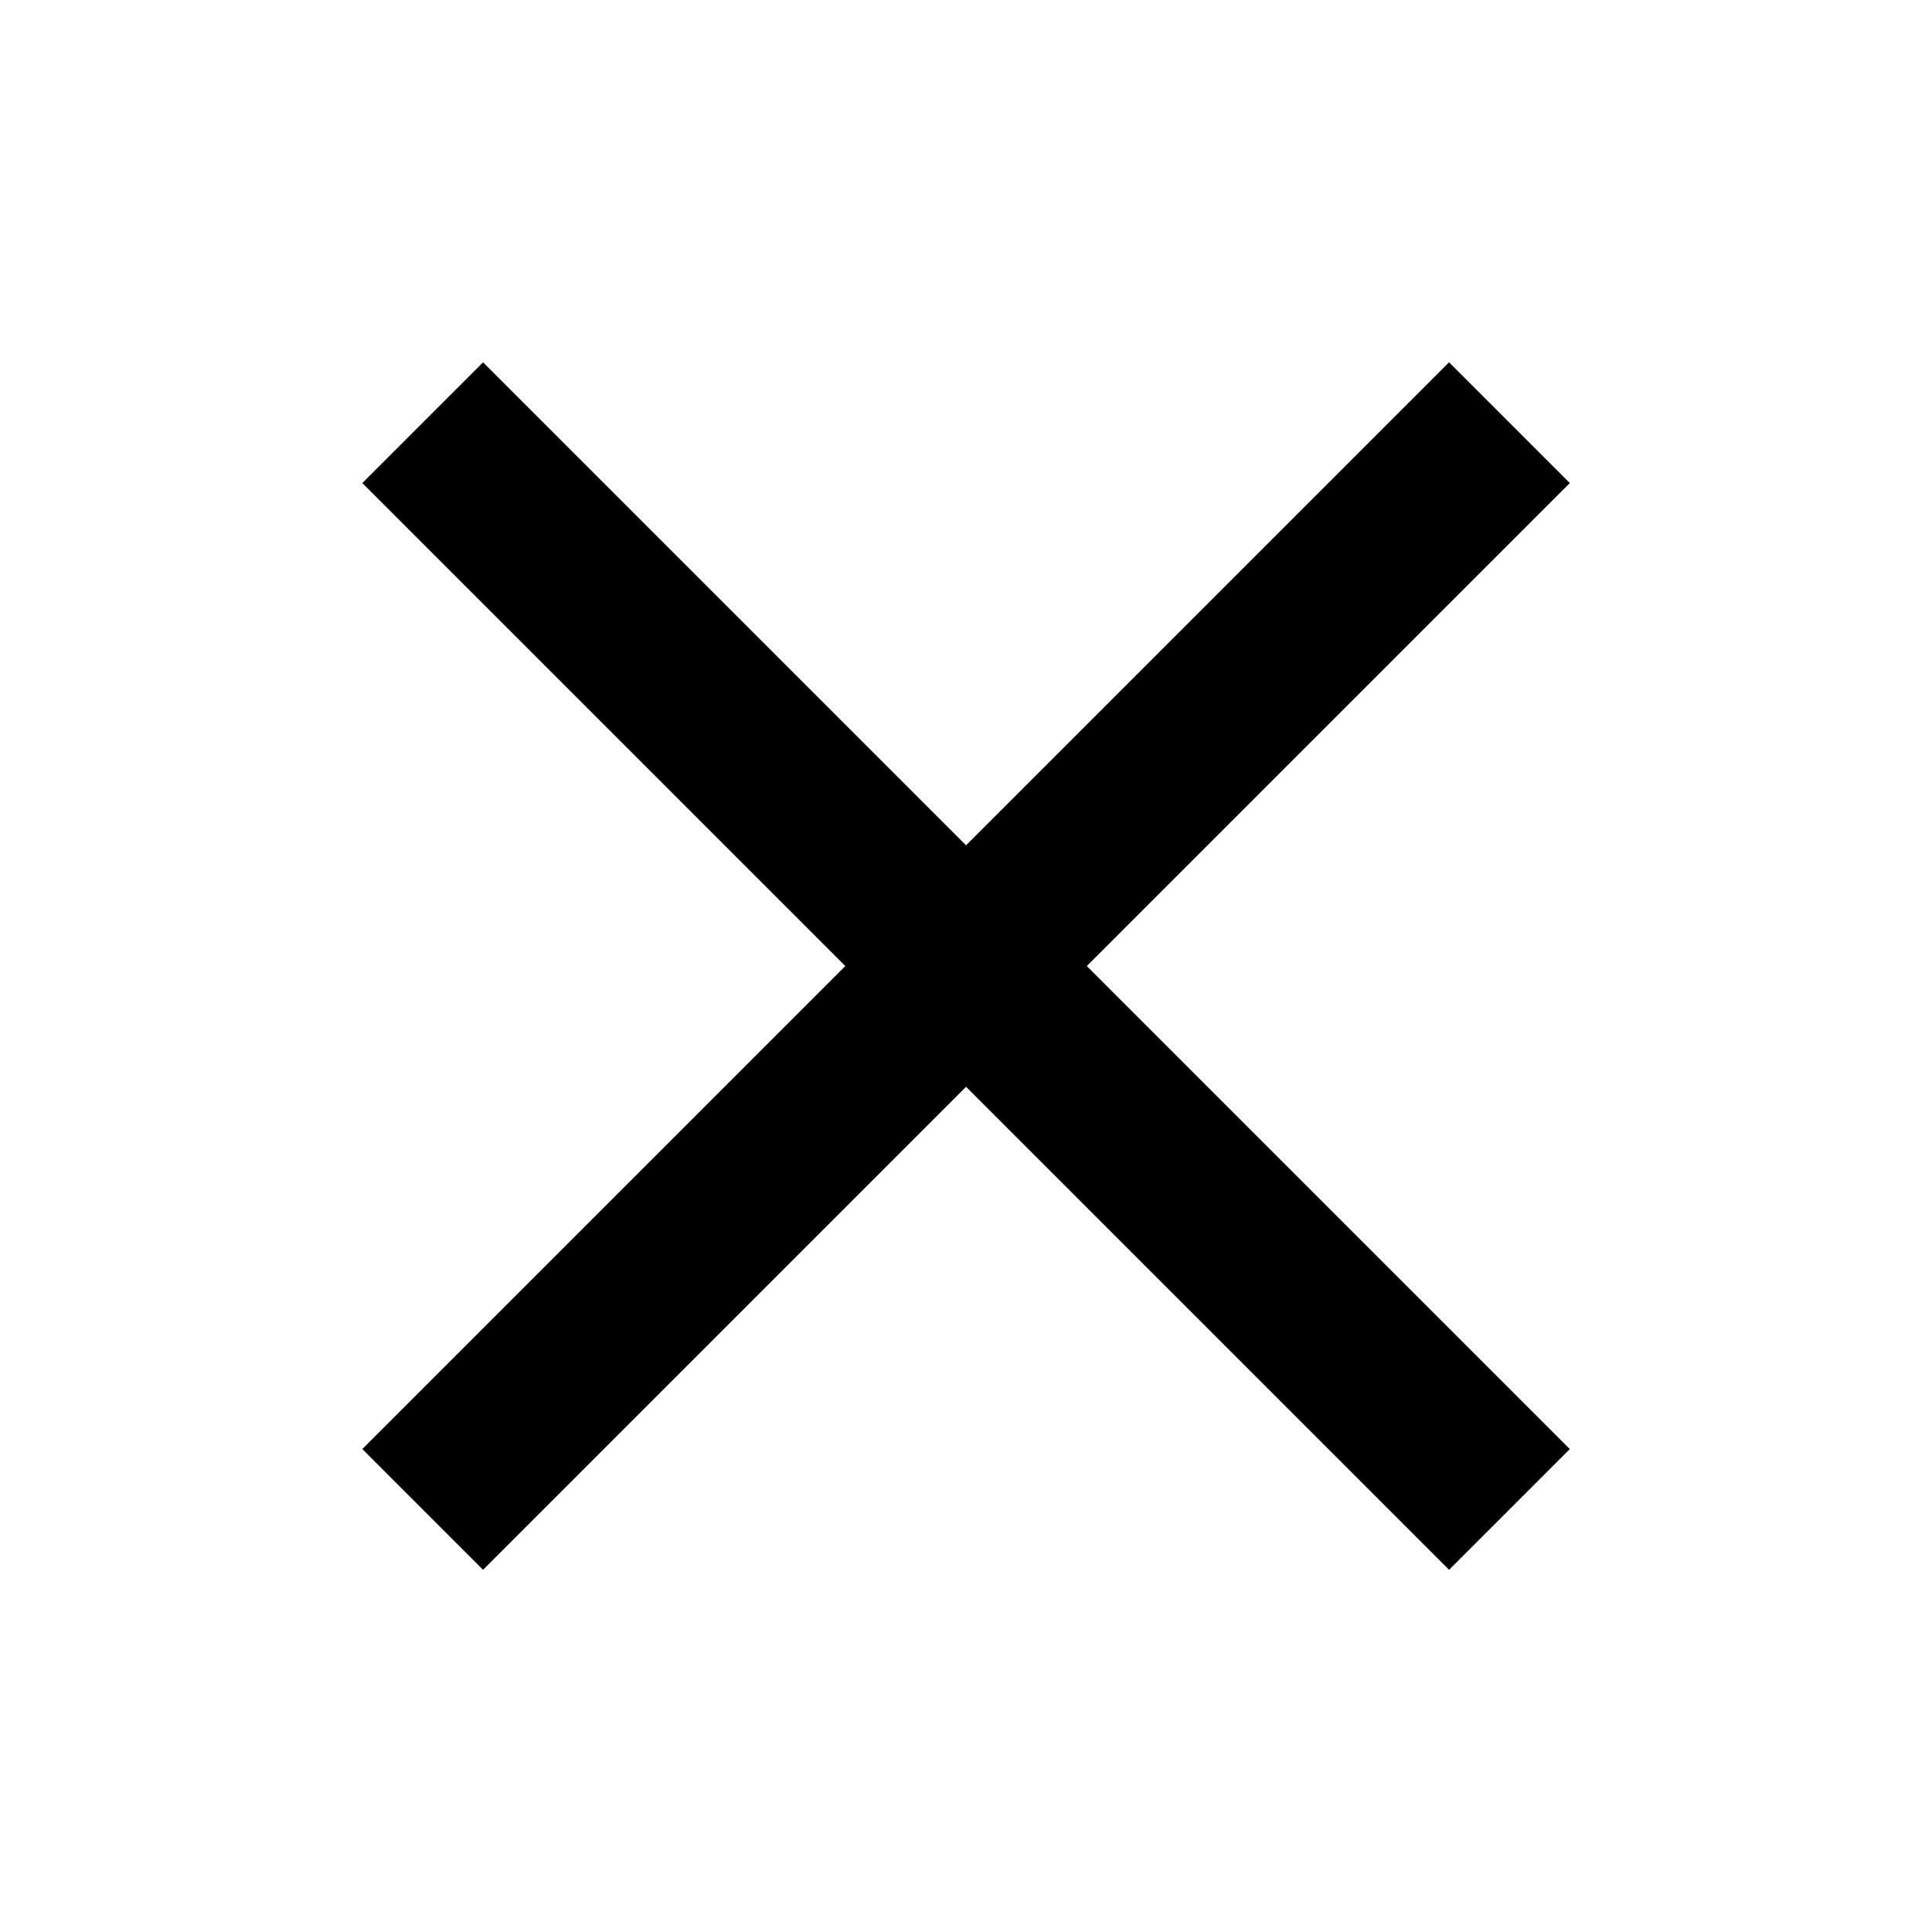
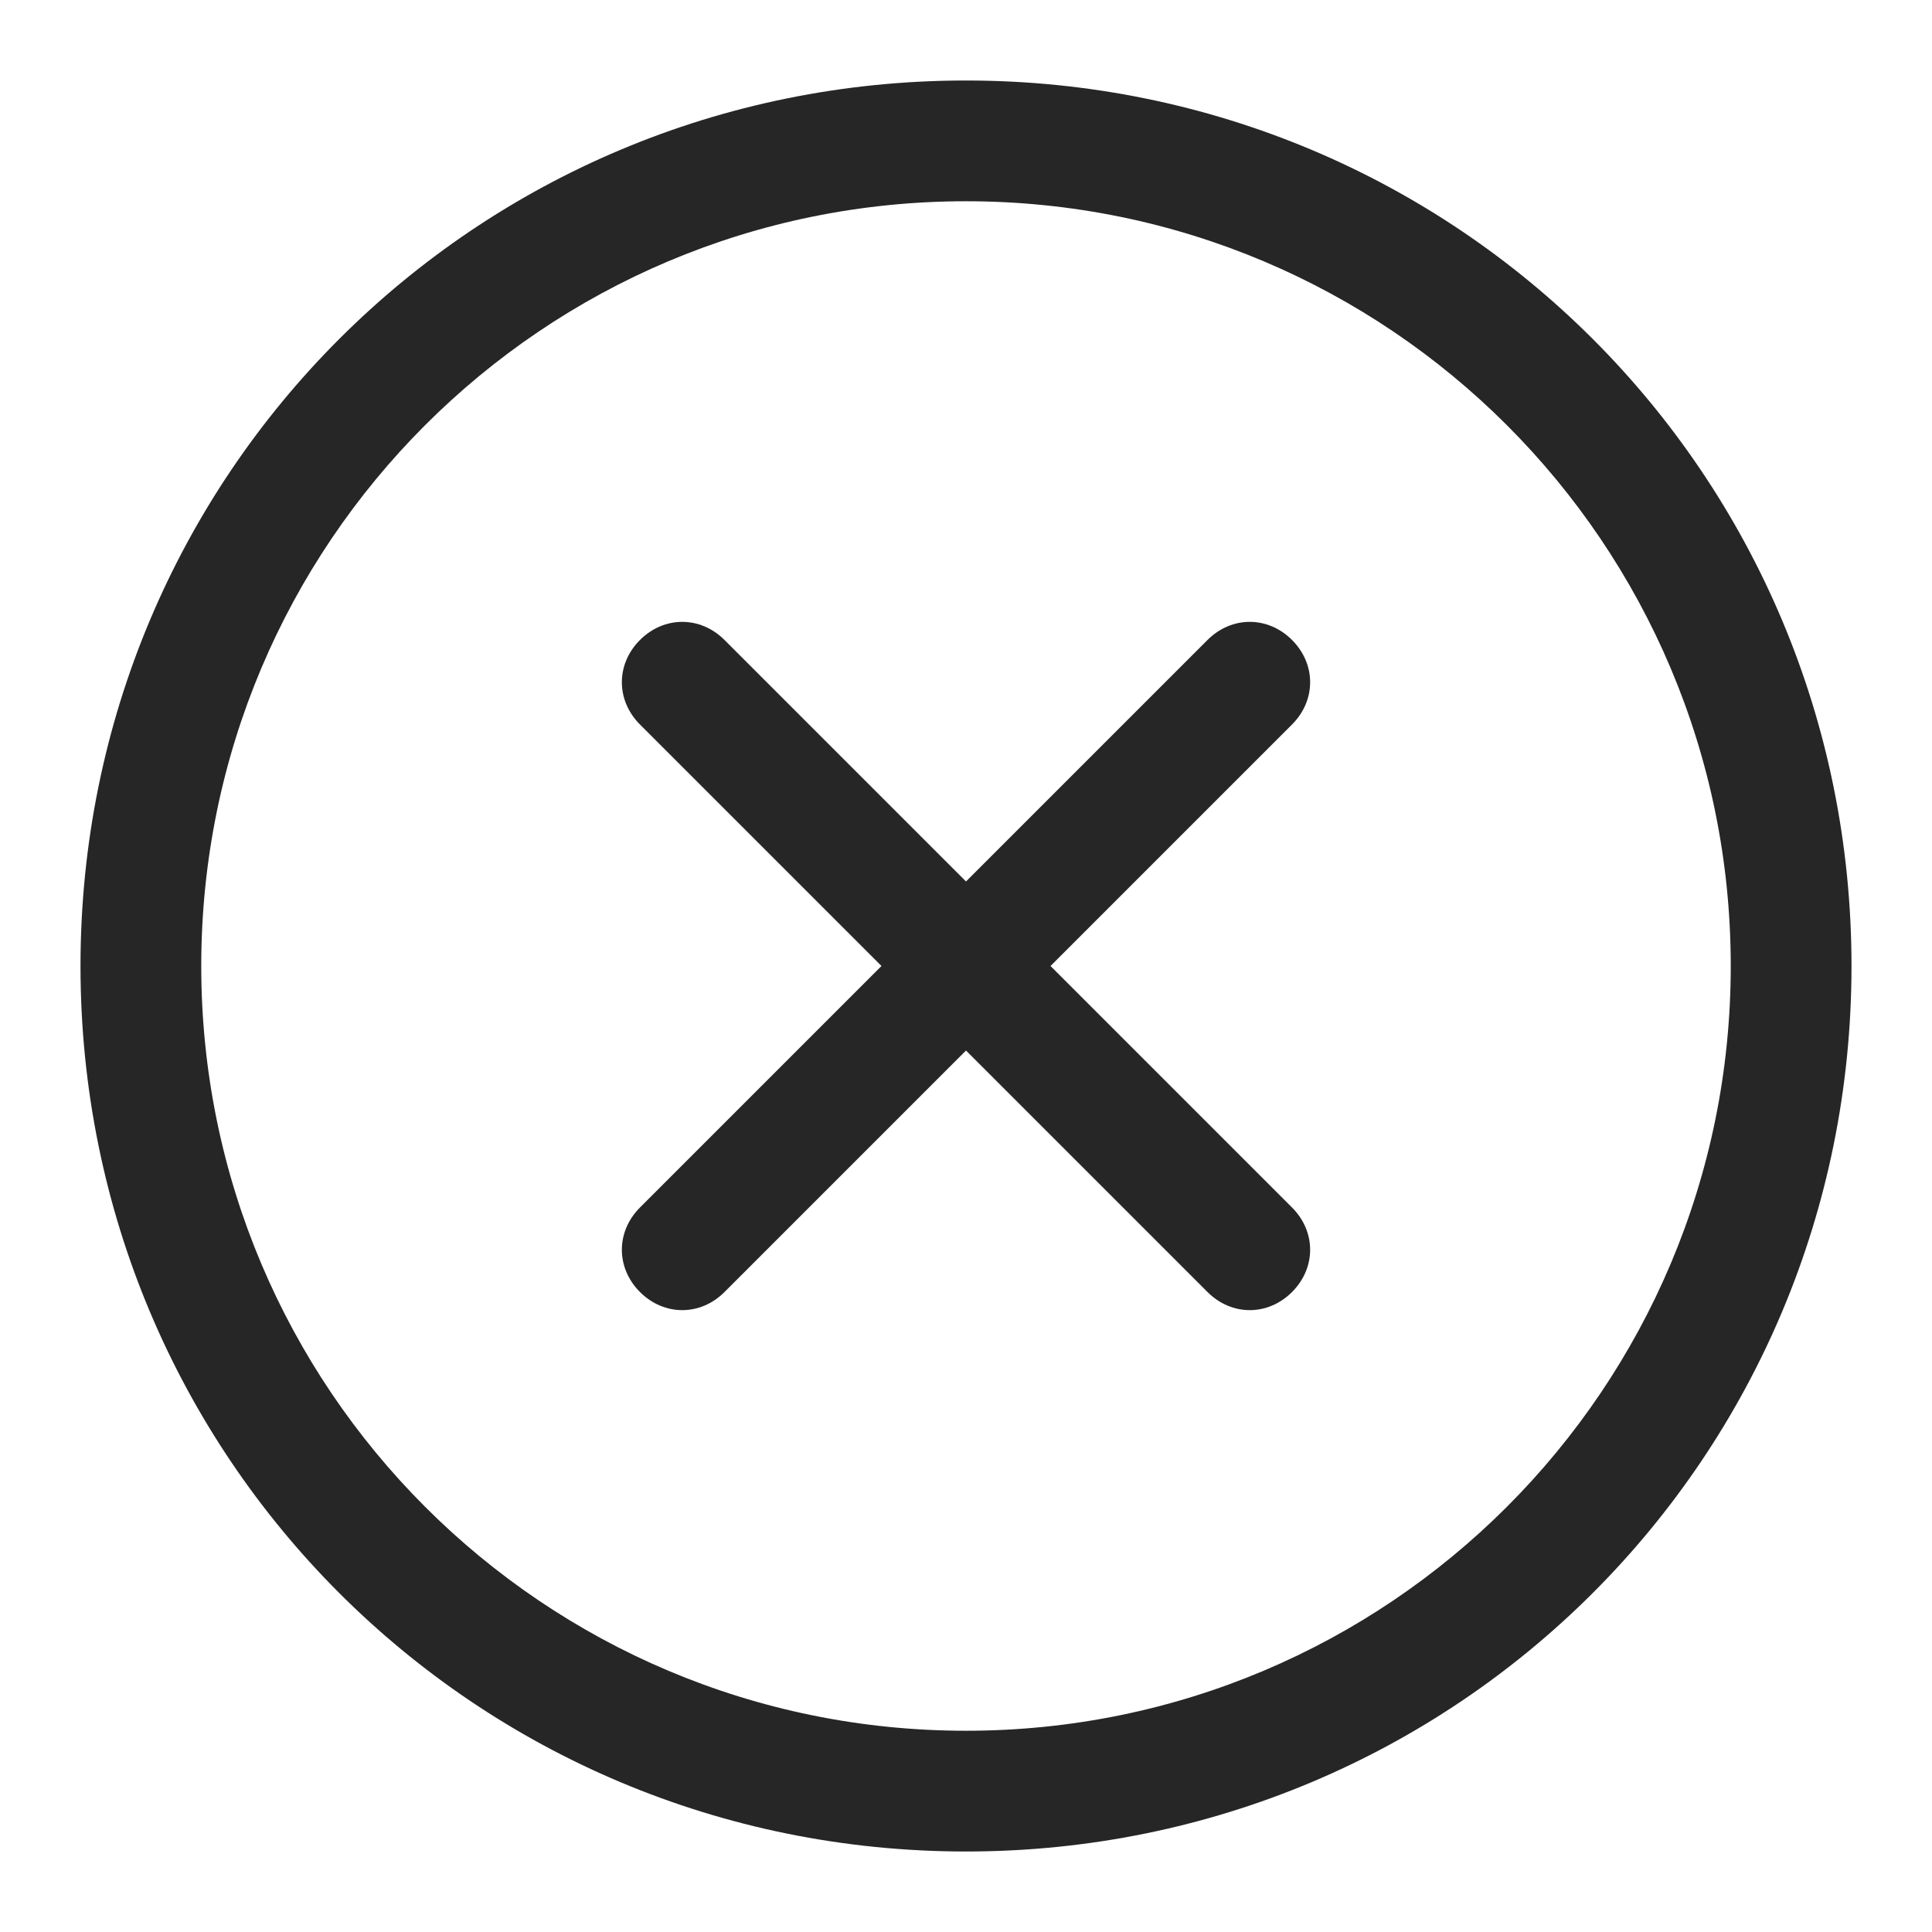
- <svg xmlns="http://www.w3.org/2000/svg" viewBox="0 0 16 16" height="16" width="16" xml:space="preserve" style="fill-rule:evenodd;clip-rule:evenodd;stroke-linejoin:round;stroke-miterlimit:2">
-   <path d="M6.4 19 5 17.6l5.6-5.6L5 6.4 6.4 5l5.6 5.6L17.6 5 19 6.4 13.4 12l5.6 5.6-1.4 1.4-5.6-5.6L6.4 19Z" style="fill-rule:nonzero" transform="matrix(.71429 0 0 .71429 -.571 -.571)" />
+ <svg xmlns="http://www.w3.org/2000/svg" width="24px" height="24px" viewBox="0 0 24 24" version="1.1">
+   <g id="icon/action/circle-close/default" stroke="none" stroke-width="1" fill="none" fill-rule="evenodd">
+     <path d="M12,1 C18.1,1 23,5.9 23,12 C23,18.1 18.1,23 12,23 C5.9,23 1,18.1 1,12 C1,5.9 5.9,1 12,1 Z M12,2.5 C6.75,2.5 2.5,6.75 2.5,12 C2.5,17.25 6.75,21.5 12,21.5 C17.25,21.5 21.5,17.25 21.5,12 C21.5,6.75 17.25,2.5 12,2.5 Z M7.95,7.95 C8.25,7.65 8.7,7.65 9,7.95 L9,7.95 L12,10.95 L15,7.95 C15.3,7.65 15.75,7.65 16.05,7.95 C16.35,8.25 16.35,8.7 16.05,9 L16.05,9 L13.05,12 L16.05,15 C16.35,15.3 16.35,15.75 16.05,16.05 C15.75,16.35 15.3,16.35 15,16.05 L15,16.05 L12,13.05 L9,16.05 C8.7,16.35 8.25,16.35 7.95,16.05 C7.65,15.75 7.65,15.3 7.95,15 L7.95,15 L10.95,12 L7.95,9 C7.65,8.7 7.65,8.25 7.95,7.95 Z" id="Combined-Shape" fill="#262626" />
+   </g>
</svg>
